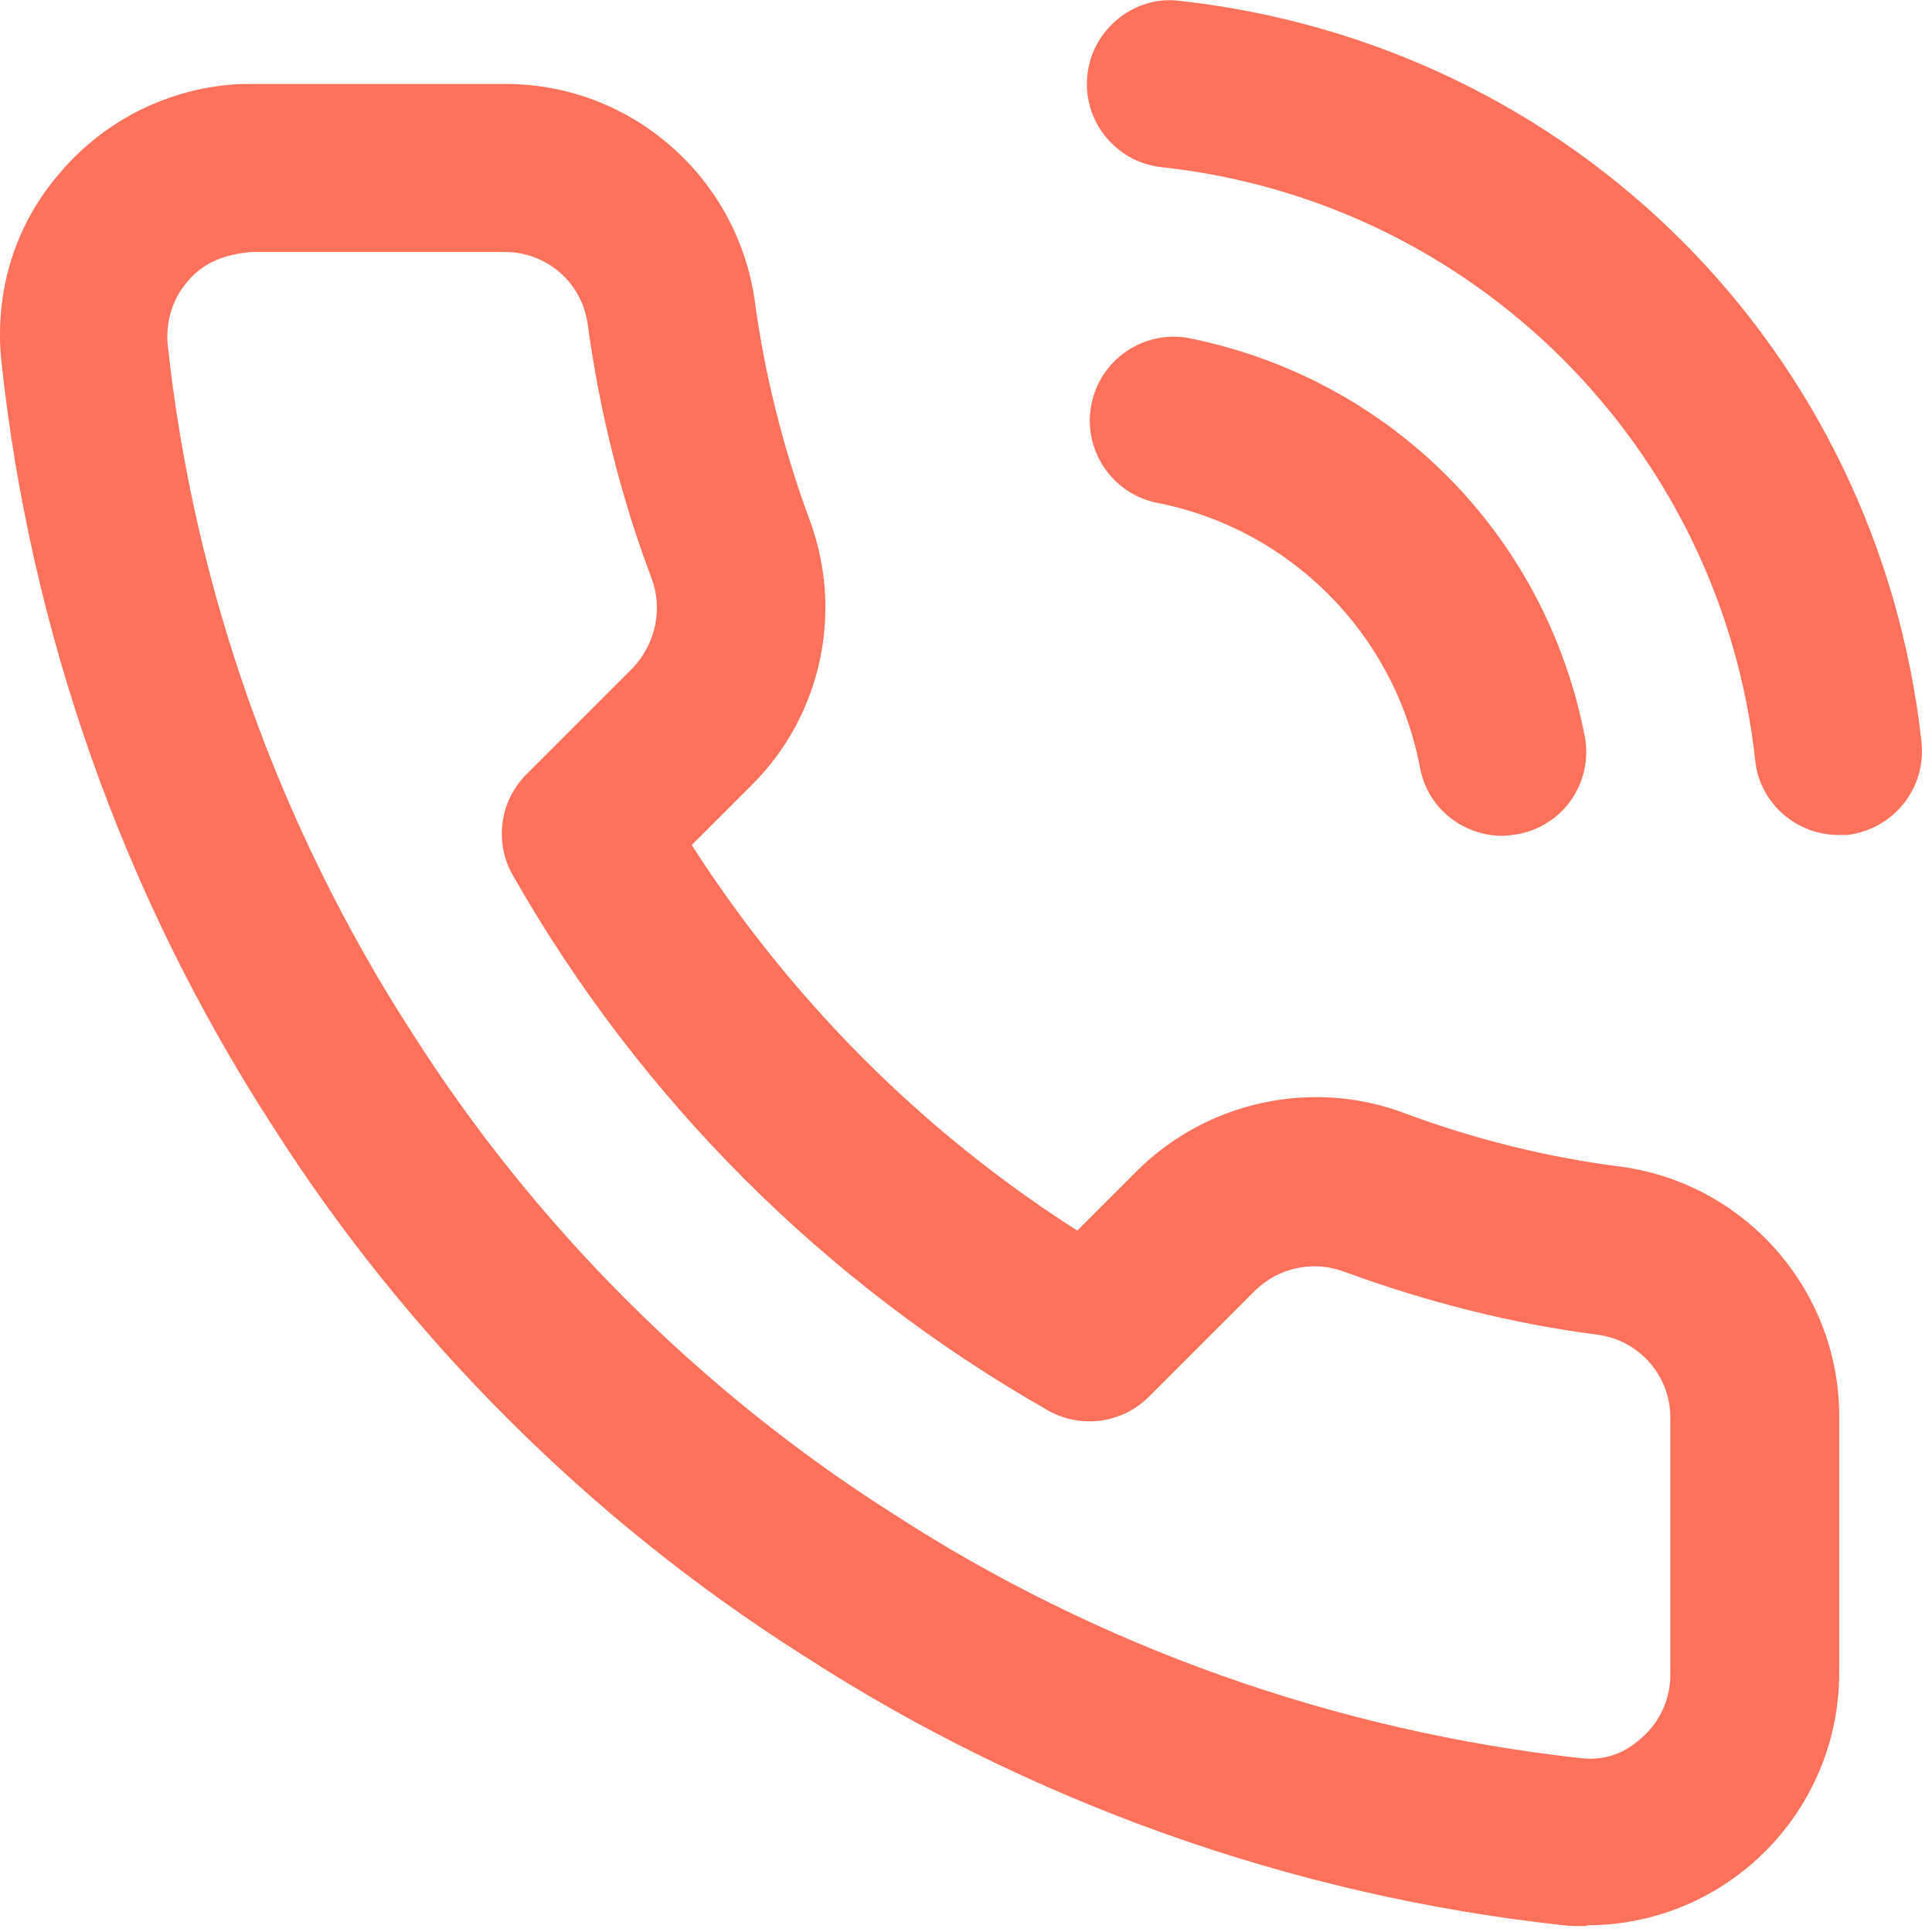
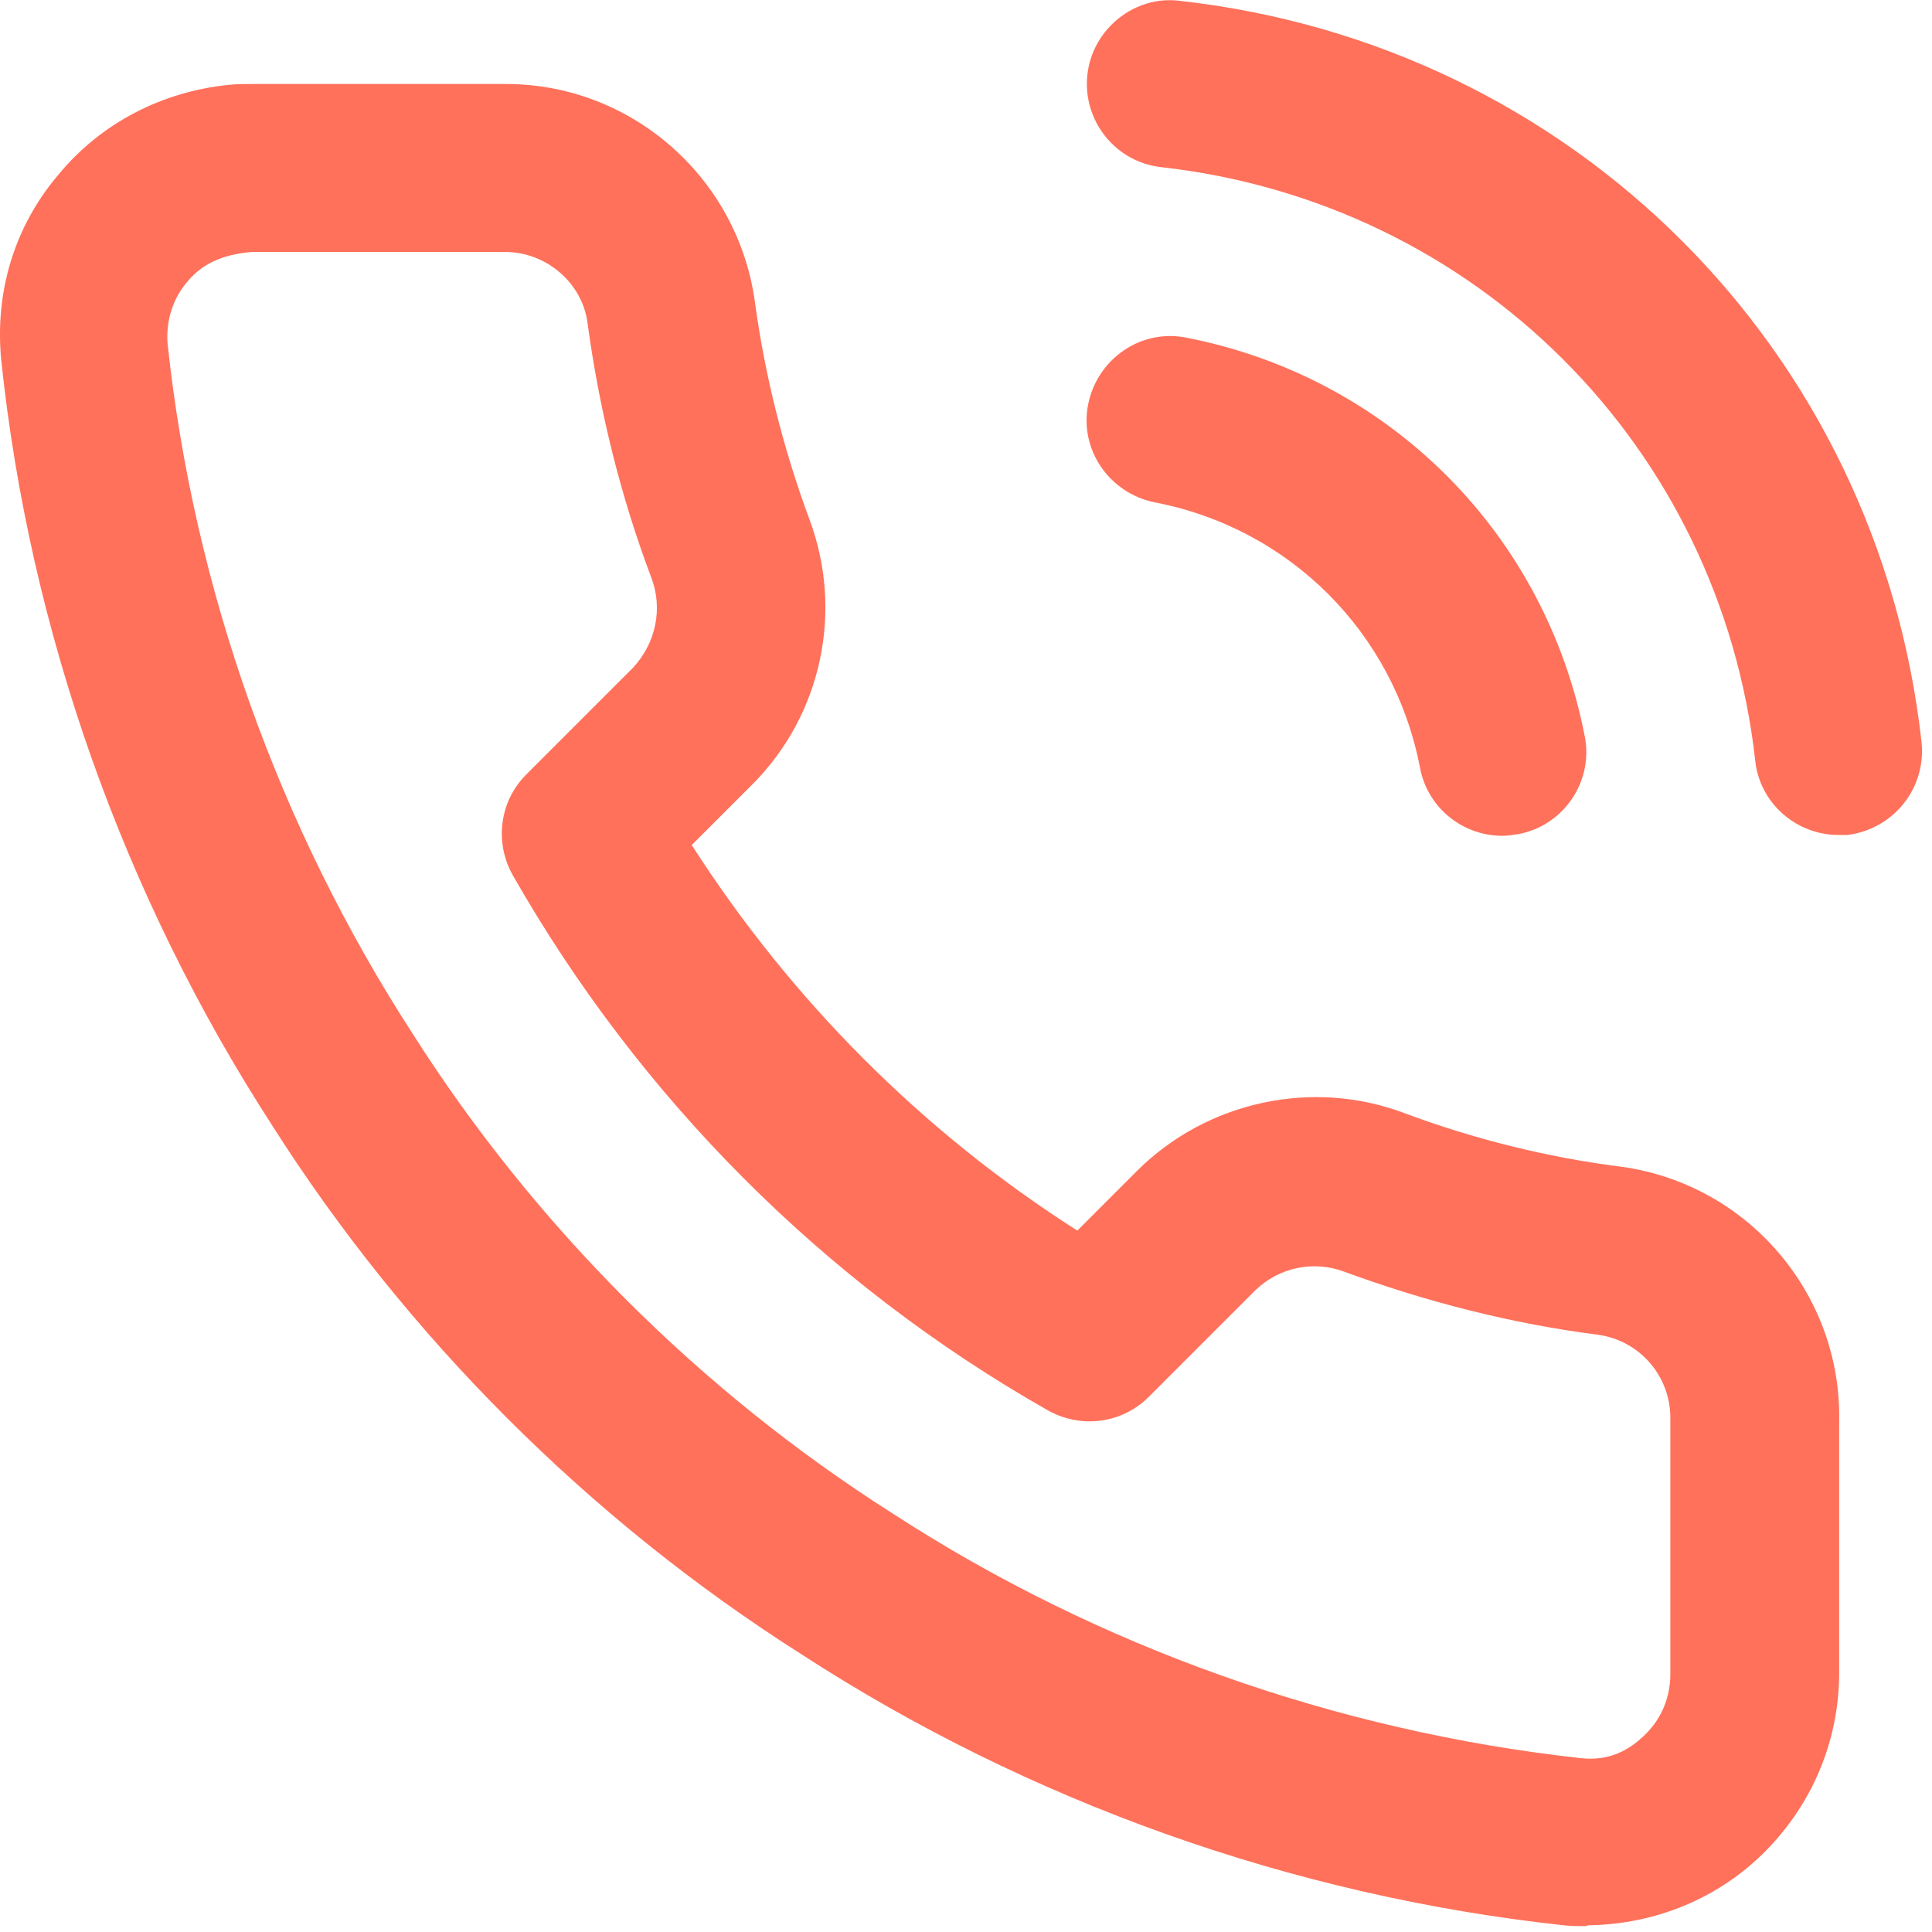
- <svg xmlns="http://www.w3.org/2000/svg" width="23" height="23" fill="none">
-   <path d="M18.865 22.93c-.08 0-.17 0-.25-.01-3.23-.35-6.37-1.47-9.08-3.23-2.52-1.6-4.7-3.78-6.3-6.3a20.869 20.869 0 01-3.22-9.1c-.08-.82.16-1.6.68-2.21a3 3 0 012.03-1.07c.09-.01.18-.01.27-.01h3.03c1.48 0 2.75 1.1 2.96 2.58.12.89.34 1.76.65 2.6.41 1.09.15 2.33-.68 3.16l-.72.72c1.18 1.84 2.74 3.41 4.59 4.59l.72-.72c.83-.82 2.08-1.09 3.17-.68.83.31 1.71.53 2.59.64 1.51.21 2.62 1.52 2.59 3.03v2.99a3.005 3.005 0 01-2.99 3.01c-.02.01-.03.01-.04.01zM6.015 3c-.01 0-.01 0 0 0h-3.02c-.36.03-.6.15-.77.36-.17.2-.25.46-.23.73.31 2.91 1.32 5.75 2.92 8.22 1.45 2.28 3.42 4.25 5.7 5.7 2.46 1.6 5.3 2.6 8.2 2.92.35.04.59-.1.78-.29a.99.99 0 00.29-.71V16.9a.997.997 0 00-.86-1.01c-1.02-.13-2.04-.39-3.02-.75a1.01 1.01 0 00-1.06.22l-1.27 1.27a1 1 0 01-1.2.16 17.01 17.01 0 01-6.37-6.37 1 1 0 01.16-1.2l1.27-1.27c.27-.29.36-.7.22-1.07-.37-.98-.62-2-.76-3.03a.991.991 0 00-.98-.85zm11.87 6.95c-.47 0-.89-.33-.98-.81a3.966 3.966 0 00-3.16-3.16.999.999 0 01.38-1.96c2.41.47 4.27 2.33 4.74 4.74a.994.994 0 01-.79 1.17c-.07.01-.13.02-.19.02zm4-.01c-.5 0-.94-.38-.99-.89a7.968 7.968 0 00-7.07-7.06.998.998 0 01-.88-1.1c.06-.55.57-.95 1.1-.88 4.68.52 8.31 4.15 8.83 8.82.06.55-.33 1.04-.88 1.11h-.11z" fill="#FF715B" />
+ <svg xmlns="http://www.w3.org/2000/svg" width="23" height="23" viewBox="0 0 23 23" fill="none">
+   <path d="M18.865 22.93C18.785 22.93 18.695 22.93 18.615 22.92C15.385 22.57 12.245 21.45 9.535 19.69C7.015 18.09 4.835 15.91 3.235 13.39C1.475 10.67 0.355 7.52 0.015 4.29C-0.065 3.47 0.175 2.69 0.695 2.08C1.205 1.46 1.935 1.09 2.725 1.01C2.815 1 2.905 1 2.995 1H5.995C6.005 1 6.015 1 6.025 1C7.505 1 8.775 2.1 8.985 3.58C9.105 4.47 9.325 5.34 9.635 6.18C10.045 7.27 9.785 8.51 8.955 9.34L8.235 10.06C9.415 11.9 10.975 13.47 12.825 14.65L13.545 13.93C14.375 13.11 15.625 12.84 16.715 13.25C17.545 13.56 18.425 13.78 19.305 13.89C20.815 14.1 21.925 15.41 21.895 16.92V19.91C21.895 20.71 21.585 21.46 21.025 22.03C20.465 22.6 19.705 22.91 18.905 22.92C18.885 22.93 18.875 22.93 18.865 22.93ZM6.015 3C6.005 3 6.005 3 6.015 3H2.995C2.635 3.03 2.395 3.15 2.225 3.36C2.055 3.56 1.975 3.82 1.995 4.09C2.305 7 3.315 9.84 4.915 12.31C6.365 14.59 8.335 16.56 10.615 18.01C13.075 19.61 15.915 20.61 18.815 20.93C19.165 20.97 19.405 20.83 19.595 20.64C19.785 20.45 19.885 20.2 19.885 19.93V16.93C19.885 16.92 19.885 16.91 19.885 16.9C19.895 16.39 19.525 15.96 19.025 15.89C18.005 15.76 16.985 15.5 16.005 15.14C15.635 15 15.225 15.09 14.945 15.36L13.675 16.63C13.355 16.95 12.865 17.01 12.475 16.79C9.815 15.28 7.615 13.07 6.105 10.42C5.885 10.03 5.945 9.54 6.265 9.22L7.535 7.95C7.805 7.66 7.895 7.25 7.755 6.88C7.385 5.9 7.135 4.88 6.995 3.85C6.935 3.37 6.505 3 6.015 3ZM17.885 9.95C17.415 9.95 16.995 9.62 16.905 9.14C16.595 7.53 15.355 6.29 13.745 5.98C13.205 5.87 12.845 5.35 12.955 4.81C13.065 4.27 13.585 3.91 14.125 4.02C16.535 4.49 18.395 6.35 18.865 8.76C18.975 9.3 18.615 9.83 18.075 9.93C18.005 9.94 17.945 9.95 17.885 9.95ZM21.885 9.94C21.385 9.94 20.945 9.56 20.895 9.05C20.475 5.31 17.565 2.41 13.825 1.99C13.275 1.93 12.885 1.43 12.945 0.89C13.005 0.34 13.515 -0.06 14.045 0.01C18.725 0.53 22.355 4.16 22.875 8.83C22.935 9.38 22.545 9.87 21.995 9.94C21.955 9.94 21.915 9.94 21.885 9.94Z" fill="#FF715B" />
</svg>
